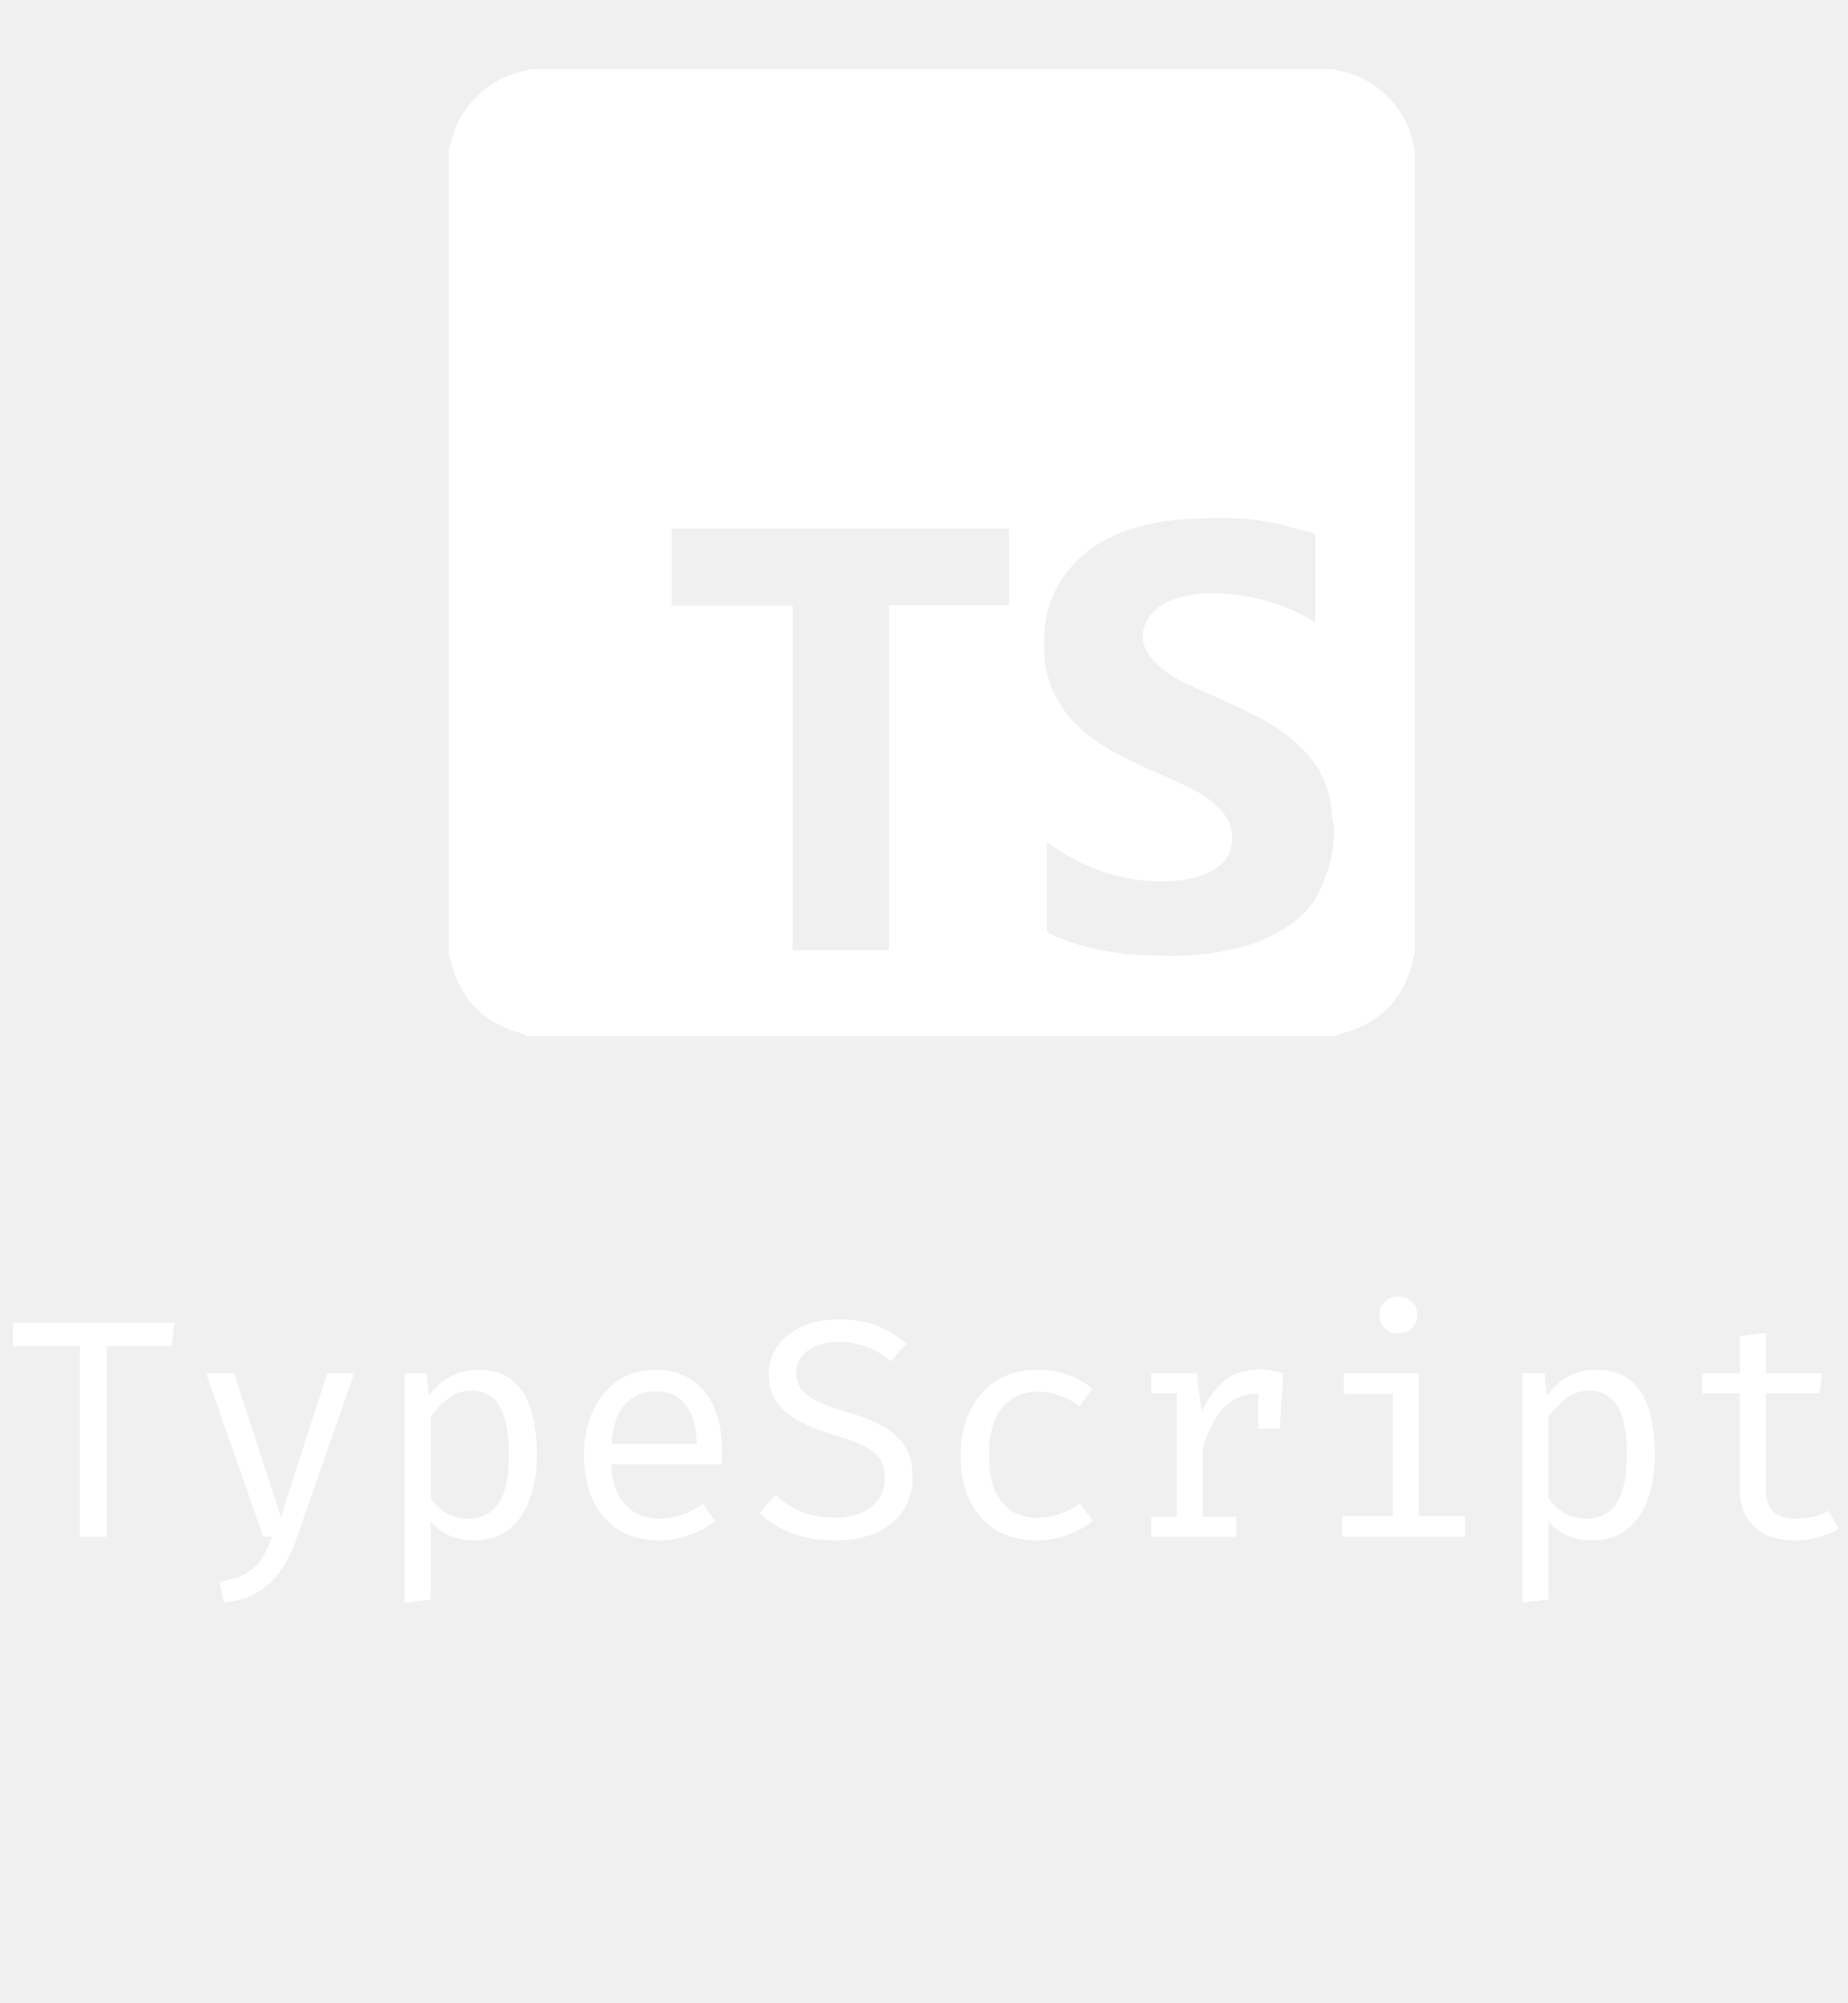
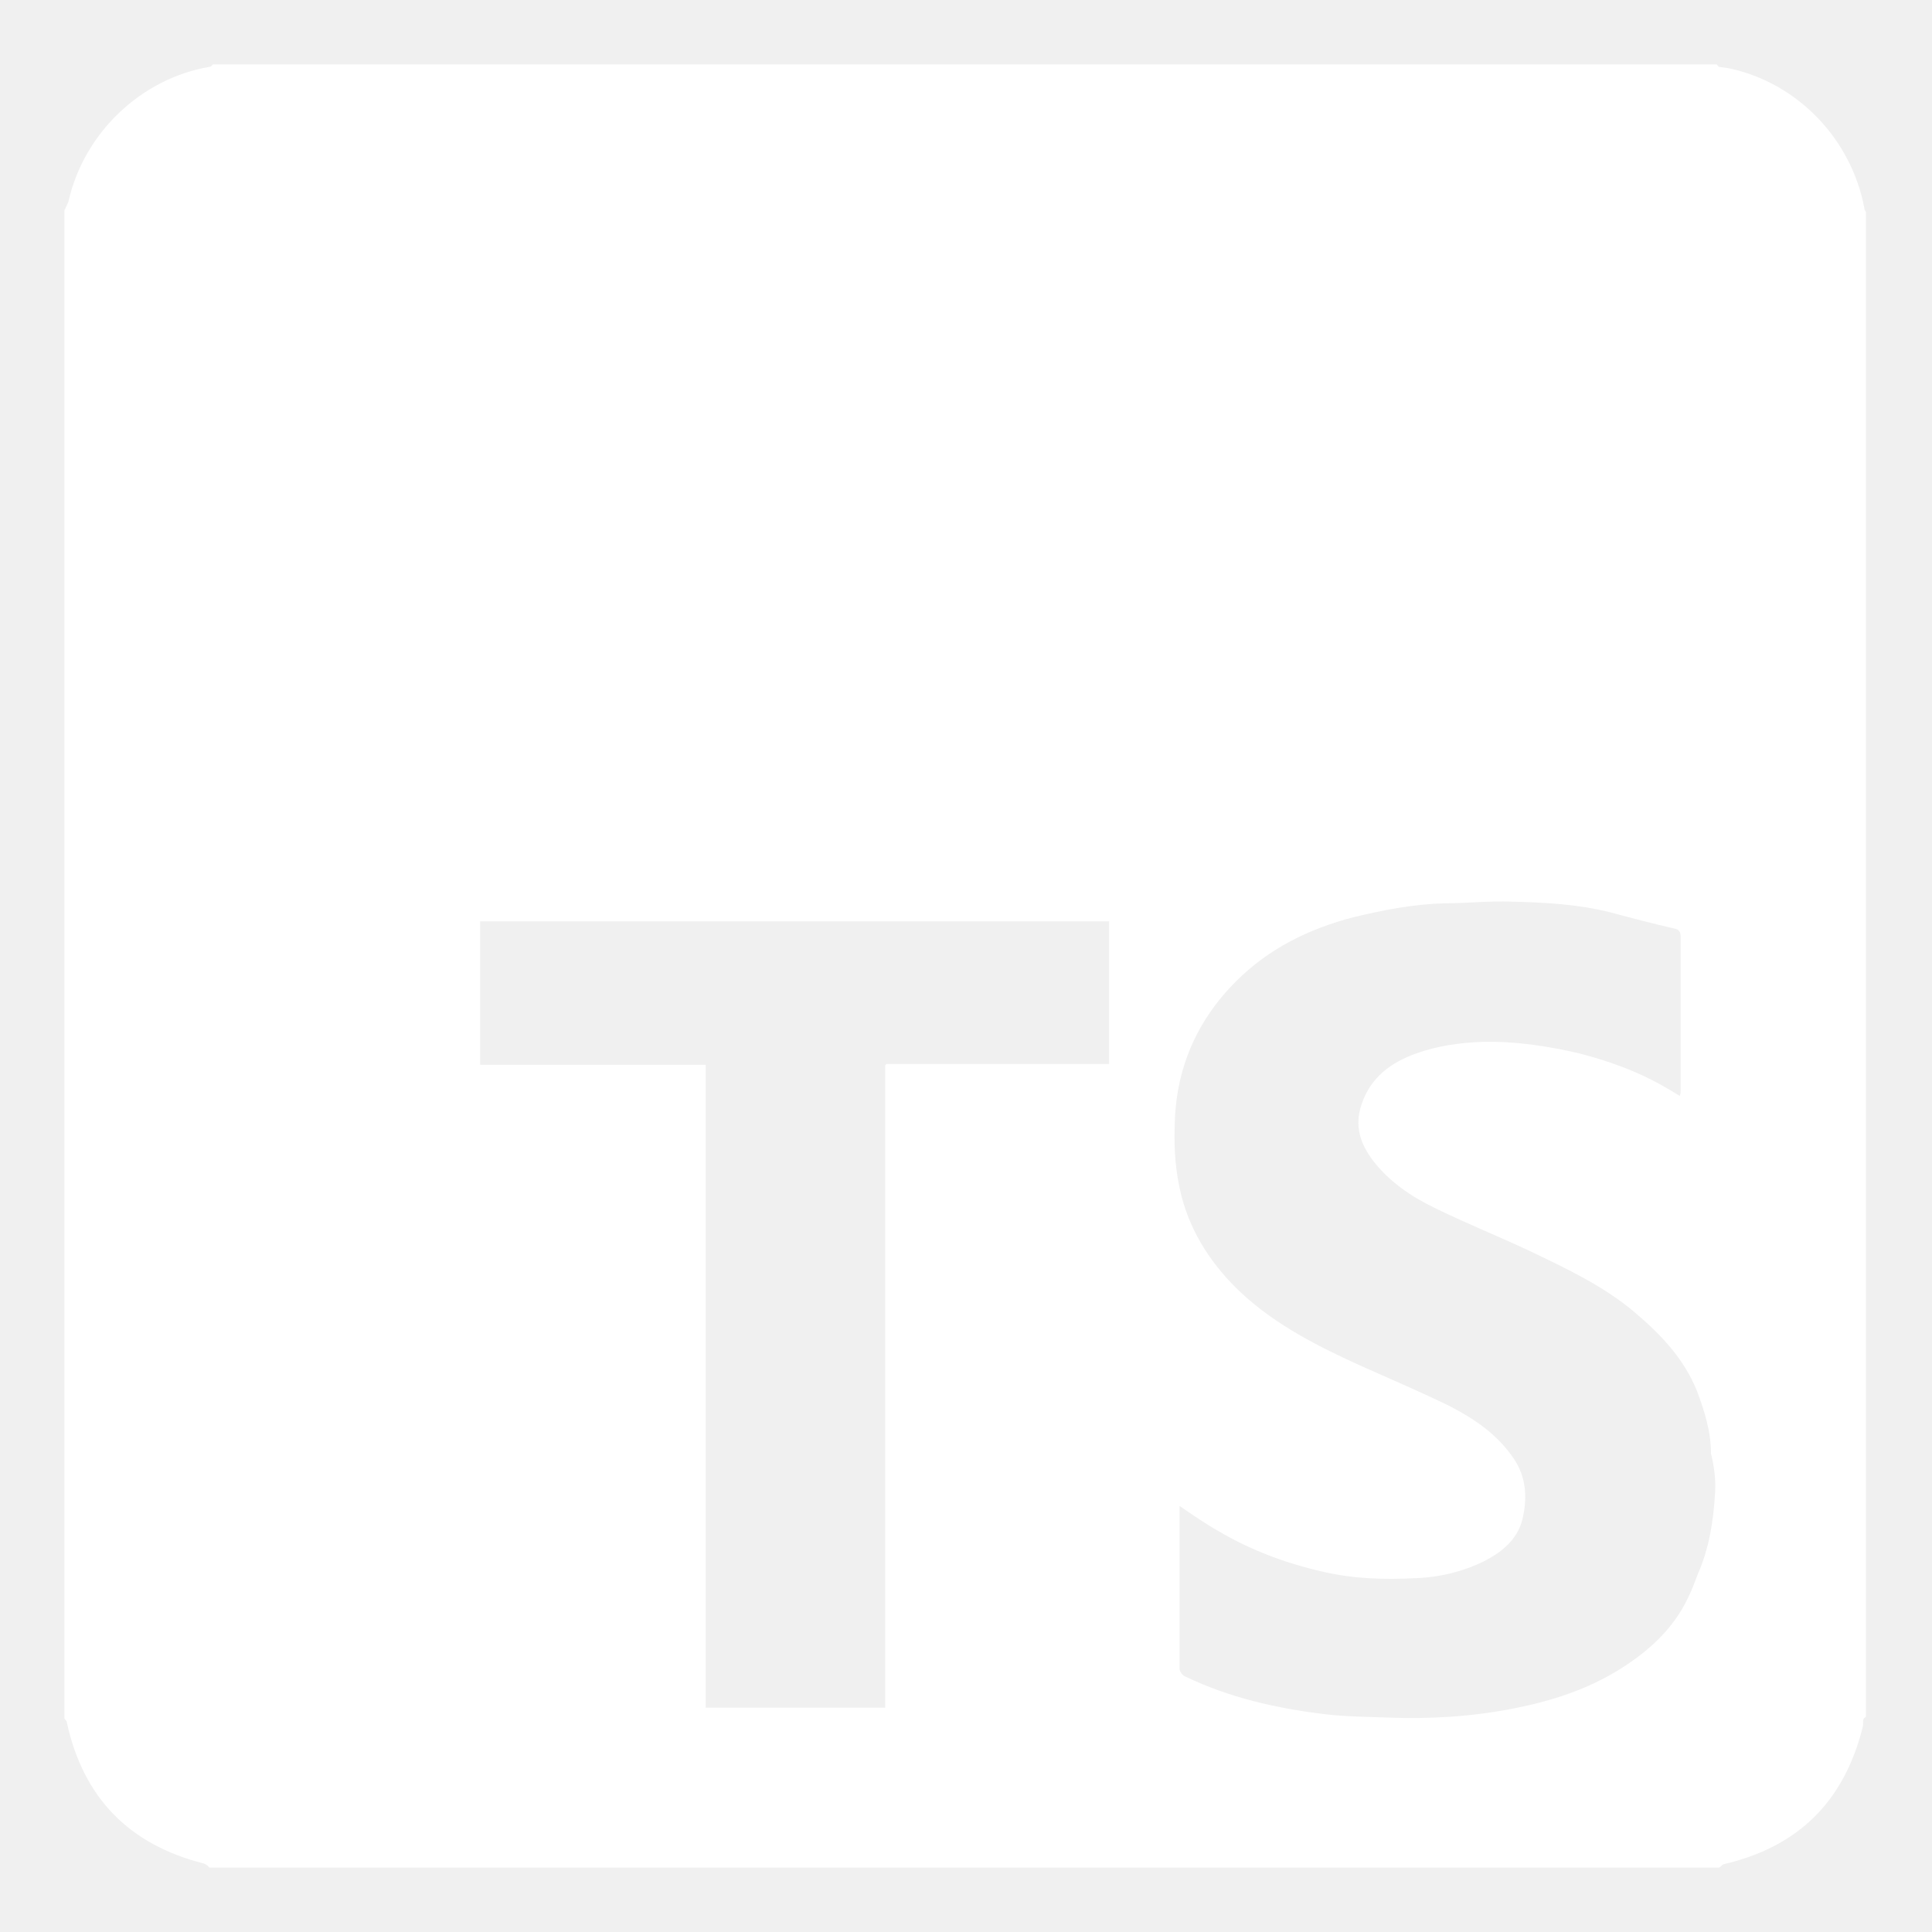
- <svg xmlns="http://www.w3.org/2000/svg" width="107" height="116" viewBox="0 0 107 116" fill="none">
-   <path d="M81.898 8.457C81.491 6.317 79.835 4.586 77.722 4.127C77.62 4.102 77.518 4.102 77.391 4.076C77.365 4.076 77.34 4.025 77.314 4H30.609C30.584 4.025 30.558 4.076 30.508 4.076C28.394 4.433 26.611 6.114 26.127 8.253C26.102 8.329 26.051 8.431 26 8.533V55.365C26.026 55.416 26.076 55.442 26.076 55.492C26.586 57.835 28.012 59.287 30.329 59.873C30.406 59.898 30.457 59.949 30.508 60H77.391C77.442 59.974 77.467 59.924 77.518 59.898C79.835 59.363 81.261 57.963 81.847 55.645C81.873 55.569 81.847 55.467 81.873 55.391C81.873 55.365 81.924 55.34 81.949 55.314V8.609C81.949 8.558 81.898 8.533 81.898 8.457ZM58.469 35.043H58.189C56.075 35.043 53.936 35.043 51.823 35.043C51.721 35.043 51.619 35.043 51.517 35.043C51.517 35.069 51.492 35.069 51.492 35.094C51.492 35.196 51.492 35.298 51.492 35.4V55.034H45.914V35.069H38.911V30.612H58.444V35.043H58.469ZM77.263 48.362C77.212 49.228 77.085 50.068 76.728 50.883C76.627 51.138 76.55 51.367 76.423 51.622C75.965 52.589 75.201 53.277 74.309 53.837C73.291 54.474 72.17 54.83 70.999 55.06C69.7 55.314 68.401 55.391 67.077 55.34C66.44 55.314 65.804 55.314 65.167 55.238C63.664 55.06 62.187 54.728 60.812 54.066C60.736 54.041 60.634 53.914 60.634 53.837C60.634 52.182 60.634 50.527 60.634 48.871C60.634 48.846 60.634 48.82 60.634 48.769C61.041 49.05 61.449 49.33 61.856 49.559C62.849 50.145 63.944 50.552 65.065 50.807C66.033 51.036 67.001 51.061 67.968 51.011C68.707 50.985 69.445 50.807 70.107 50.476C70.693 50.17 71.177 49.763 71.304 49.075C71.432 48.464 71.381 47.853 71.024 47.318C70.515 46.554 69.802 46.07 69.012 45.663C68.121 45.23 67.23 44.848 66.313 44.44C64.963 43.829 63.639 43.167 62.544 42.148C61.653 41.308 60.99 40.315 60.685 39.118C60.507 38.405 60.456 37.692 60.481 36.979C60.507 35.221 61.143 33.719 62.391 32.471C63.41 31.453 64.658 30.841 66.033 30.485C66.975 30.256 67.917 30.077 68.885 30.052C69.573 30.052 70.26 29.975 70.922 30.001C71.966 30.026 72.985 30.077 74.004 30.332C74.666 30.51 75.353 30.689 76.016 30.841C76.143 30.867 76.194 30.943 76.194 31.096C76.194 32.675 76.194 34.279 76.194 35.858C76.194 35.909 76.194 35.96 76.168 36.036C75.965 35.909 75.786 35.807 75.608 35.705C74.793 35.247 73.927 34.941 73.036 34.712C72.043 34.483 71.05 34.33 70.031 34.356C69.343 34.381 68.63 34.483 67.994 34.712C67.204 34.992 66.567 35.451 66.287 36.291C66.058 36.953 66.237 37.513 66.644 38.048C67.153 38.71 67.841 39.169 68.579 39.525C69.573 40.009 70.591 40.417 71.559 40.875C72.679 41.41 73.8 41.944 74.742 42.734C75.557 43.422 76.296 44.185 76.703 45.204C76.932 45.815 77.136 46.452 77.136 47.14C77.238 47.547 77.289 47.955 77.263 48.362Z" fill="white" />
-   <path d="M6.182 77.948V89H4.625V77.948H0.755V76.607H10.106L9.944 77.948H6.182ZM20.521 79.523L17.191 89.063C16.969 89.705 16.687 90.293 16.345 90.827C16.009 91.361 15.568 91.802 15.022 92.15C14.482 92.504 13.795 92.723 12.961 92.807L12.727 91.601C13.381 91.493 13.897 91.328 14.275 91.106C14.653 90.884 14.95 90.599 15.166 90.251C15.388 89.903 15.583 89.486 15.751 89H15.247L11.935 79.523H13.555L16.273 87.848L18.955 79.523H20.521ZM27.669 79.325C28.509 79.325 29.178 79.529 29.676 79.937C30.18 80.345 30.543 80.921 30.765 81.665C30.987 82.403 31.098 83.267 31.098 84.257C31.098 85.211 30.963 86.063 30.693 86.813C30.429 87.557 30.027 88.142 29.487 88.568C28.947 88.994 28.266 89.207 27.444 89.207C26.406 89.207 25.572 88.841 24.942 88.109V92.627L23.43 92.816V79.523H24.717L24.843 80.846C25.191 80.36 25.605 79.985 26.085 79.721C26.571 79.457 27.099 79.325 27.669 79.325ZM27.309 80.54C26.787 80.54 26.325 80.699 25.923 81.017C25.527 81.329 25.2 81.677 24.942 82.061V86.759C25.188 87.125 25.497 87.416 25.869 87.632C26.247 87.842 26.661 87.947 27.111 87.947C27.897 87.947 28.488 87.647 28.884 87.047C29.28 86.447 29.478 85.514 29.478 84.248C29.478 83.42 29.4 82.733 29.244 82.187C29.088 81.635 28.851 81.224 28.533 80.954C28.215 80.678 27.807 80.54 27.309 80.54ZM35.411 84.797C35.441 85.529 35.582 86.129 35.834 86.597C36.086 87.059 36.419 87.401 36.833 87.623C37.247 87.839 37.697 87.947 38.183 87.947C38.669 87.947 39.107 87.875 39.497 87.731C39.893 87.587 40.298 87.374 40.712 87.092L41.423 88.091C40.979 88.439 40.472 88.712 39.902 88.91C39.338 89.108 38.759 89.207 38.165 89.207C37.247 89.207 36.464 89 35.816 88.586C35.168 88.172 34.673 87.596 34.331 86.858C33.995 86.114 33.827 85.253 33.827 84.275C33.827 83.315 33.998 82.463 34.34 81.719C34.682 80.975 35.162 80.39 35.78 79.964C36.398 79.538 37.127 79.325 37.967 79.325C38.765 79.325 39.452 79.514 40.028 79.892C40.604 80.264 41.045 80.798 41.351 81.494C41.663 82.184 41.819 83.009 41.819 83.969C41.819 84.131 41.816 84.284 41.81 84.428C41.804 84.566 41.795 84.689 41.783 84.797H35.411ZM37.985 80.567C37.283 80.567 36.695 80.816 36.221 81.314C35.753 81.812 35.486 82.583 35.42 83.627H40.361C40.343 82.613 40.121 81.851 39.695 81.341C39.269 80.825 38.699 80.567 37.985 80.567ZM52.864 85.571C52.864 86.279 52.687 86.909 52.333 87.461C51.979 88.007 51.466 88.436 50.794 88.748C50.122 89.054 49.303 89.207 48.337 89.207C47.431 89.207 46.609 89.069 45.871 88.793C45.139 88.517 44.512 88.127 43.99 87.623L44.917 86.579C45.349 86.981 45.844 87.302 46.402 87.542C46.96 87.776 47.614 87.893 48.364 87.893C48.868 87.893 49.339 87.812 49.777 87.65C50.215 87.482 50.569 87.23 50.839 86.894C51.109 86.552 51.244 86.12 51.244 85.598C51.244 85.196 51.166 84.854 51.01 84.572C50.854 84.29 50.578 84.041 50.182 83.825C49.786 83.603 49.234 83.387 48.526 83.177C47.71 82.937 47.002 82.667 46.402 82.367C45.808 82.061 45.346 81.686 45.016 81.242C44.692 80.798 44.53 80.249 44.53 79.595C44.53 78.977 44.701 78.428 45.043 77.948C45.385 77.468 45.856 77.093 46.456 76.823C47.062 76.547 47.758 76.409 48.544 76.409C49.402 76.409 50.146 76.532 50.776 76.778C51.412 77.018 51.988 77.366 52.504 77.822L51.586 78.839C51.142 78.443 50.665 78.158 50.155 77.984C49.645 77.804 49.126 77.714 48.598 77.714C48.148 77.714 47.734 77.783 47.356 77.921C46.984 78.053 46.684 78.254 46.456 78.524C46.234 78.788 46.123 79.127 46.123 79.541C46.123 79.895 46.219 80.201 46.411 80.459C46.603 80.717 46.927 80.954 47.383 81.17C47.839 81.38 48.46 81.602 49.246 81.836C49.888 82.022 50.482 82.256 51.028 82.538C51.58 82.814 52.024 83.192 52.36 83.672C52.696 84.146 52.864 84.779 52.864 85.571ZM60.093 87.902C60.567 87.902 61.008 87.824 61.416 87.668C61.83 87.512 62.211 87.314 62.559 87.074L63.297 88.064C62.883 88.418 62.385 88.697 61.803 88.901C61.221 89.105 60.651 89.207 60.093 89.207C59.151 89.207 58.347 89.006 57.681 88.604C57.021 88.196 56.517 87.626 56.169 86.894C55.821 86.156 55.647 85.292 55.647 84.302C55.647 83.354 55.821 82.505 56.169 81.755C56.523 80.999 57.03 80.405 57.69 79.973C58.356 79.541 59.163 79.325 60.111 79.325C60.717 79.325 61.284 79.418 61.812 79.604C62.346 79.784 62.835 80.057 63.279 80.423L62.541 81.431C62.139 81.149 61.734 80.939 61.326 80.801C60.924 80.657 60.513 80.585 60.093 80.585C59.277 80.585 58.605 80.891 58.077 81.503C57.549 82.115 57.285 83.048 57.285 84.302C57.285 85.142 57.405 85.829 57.645 86.363C57.891 86.891 58.224 87.281 58.644 87.533C59.07 87.779 59.553 87.902 60.093 87.902ZM66.692 89V87.839H68.168V80.684H66.692V79.523H69.32L69.599 81.764C69.965 80.984 70.409 80.381 70.931 79.955C71.453 79.529 72.143 79.316 73.001 79.316C73.265 79.316 73.499 79.337 73.703 79.379C73.913 79.415 74.126 79.463 74.342 79.523L73.901 80.873C73.703 80.819 73.523 80.78 73.361 80.756C73.199 80.726 73.013 80.711 72.803 80.711C72.077 80.711 71.453 80.969 70.931 81.485C70.409 82.001 69.992 82.781 69.68 83.825V87.839H71.606V89H66.692ZM72.884 82.727V80.666L73.037 79.523H74.342L74.126 82.727H72.884ZM82.192 79.523V87.803H84.865V89H77.755V87.803H80.68V80.72H77.845V79.523H82.192ZM80.986 75.086C81.322 75.086 81.589 75.188 81.787 75.392C81.991 75.596 82.093 75.845 82.093 76.139C82.093 76.445 81.991 76.703 81.787 76.913C81.589 77.117 81.322 77.219 80.986 77.219C80.668 77.219 80.407 77.117 80.203 76.913C79.999 76.703 79.897 76.445 79.897 76.139C79.897 75.845 79.999 75.596 80.203 75.392C80.407 75.188 80.668 75.086 80.986 75.086ZM92.427 79.325C93.267 79.325 93.936 79.529 94.434 79.937C94.938 80.345 95.301 80.921 95.523 81.665C95.745 82.403 95.856 83.267 95.856 84.257C95.856 85.211 95.721 86.063 95.451 86.813C95.187 87.557 94.785 88.142 94.245 88.568C93.705 88.994 93.024 89.207 92.202 89.207C91.164 89.207 90.33 88.841 89.7 88.109V92.627L88.188 92.816V79.523H89.475L89.601 80.846C89.949 80.36 90.363 79.985 90.843 79.721C91.329 79.457 91.857 79.325 92.427 79.325ZM92.067 80.54C91.545 80.54 91.083 80.699 90.681 81.017C90.285 81.329 89.958 81.677 89.7 82.061V86.759C89.946 87.125 90.255 87.416 90.627 87.632C91.005 87.842 91.419 87.947 91.869 87.947C92.655 87.947 93.246 87.647 93.642 87.047C94.038 86.447 94.236 85.514 94.236 84.248C94.236 83.42 94.158 82.733 94.002 82.187C93.846 81.635 93.609 81.224 93.291 80.954C92.973 80.678 92.565 80.54 92.067 80.54ZM106.505 88.523C106.181 88.739 105.788 88.907 105.326 89.027C104.864 89.147 104.411 89.207 103.967 89.207C102.947 89.207 102.161 88.94 101.609 88.406C101.057 87.872 100.781 87.185 100.781 86.345V80.693H98.603V79.523H100.781V77.372L102.293 77.192V79.523H105.569L105.389 80.693H102.293V86.327C102.293 86.855 102.431 87.257 102.707 87.533C102.989 87.809 103.454 87.947 104.102 87.947C104.456 87.947 104.783 87.905 105.083 87.821C105.383 87.737 105.662 87.629 105.92 87.497L106.505 88.523Z" fill="white" />
+ <svg xmlns="http://www.w3.org/2000/svg" width="60" height="60" viewBox="0 0 60 60" fill="none">
+   <path d="M57.898 6.457C57.491 4.317 55.835 2.586 53.722 2.127C53.62 2.102 53.518 2.102 53.391 2.076C53.365 2.076 53.34 2.025 53.314 2H6.609C6.584 2.025 6.558 2.076 6.508 2.076C4.394 2.433 2.611 4.114 2.127 6.253C2.102 6.329 2.051 6.431 2 6.533V53.365C2.025 53.416 2.076 53.442 2.076 53.492C2.586 55.835 4.012 57.287 6.329 57.873C6.406 57.898 6.457 57.949 6.508 58H53.391C53.442 57.974 53.467 57.924 53.518 57.898C55.835 57.363 57.261 55.963 57.847 53.645C57.873 53.569 57.847 53.467 57.873 53.391C57.873 53.365 57.924 53.34 57.949 53.314V6.609C57.949 6.558 57.898 6.533 57.898 6.457ZM34.469 33.043H34.189C32.075 33.043 29.936 33.043 27.823 33.043C27.721 33.043 27.619 33.043 27.517 33.043C27.517 33.069 27.492 33.069 27.492 33.094C27.492 33.196 27.492 33.298 27.492 33.4V53.034H21.915V33.069H14.911V28.612H34.444V33.043H34.469ZM53.263 46.362C53.212 47.228 53.085 48.068 52.728 48.883C52.627 49.138 52.55 49.367 52.423 49.622C51.965 50.589 51.201 51.277 50.309 51.837C49.291 52.474 48.17 52.83 46.999 53.06C45.7 53.314 44.401 53.391 43.077 53.34C42.44 53.314 41.804 53.314 41.167 53.238C39.664 53.06 38.187 52.728 36.812 52.066C36.736 52.041 36.634 51.914 36.634 51.837C36.634 50.182 36.634 48.527 36.634 46.871C36.634 46.846 36.634 46.82 36.634 46.769C37.041 47.05 37.449 47.33 37.856 47.559C38.849 48.145 39.944 48.552 41.065 48.807C42.033 49.036 43.001 49.061 43.968 49.011C44.707 48.985 45.445 48.807 46.107 48.476C46.693 48.17 47.177 47.763 47.304 47.075C47.432 46.464 47.381 45.853 47.024 45.318C46.515 44.554 45.802 44.07 45.012 43.663C44.121 43.23 43.23 42.848 42.313 42.44C40.963 41.829 39.639 41.167 38.544 40.148C37.653 39.308 36.99 38.315 36.685 37.118C36.507 36.405 36.456 35.692 36.481 34.979C36.507 33.221 37.143 31.719 38.391 30.471C39.41 29.453 40.658 28.841 42.033 28.485C42.975 28.256 43.917 28.077 44.885 28.052C45.572 28.052 46.26 27.975 46.922 28.001C47.966 28.026 48.985 28.077 50.004 28.332C50.666 28.51 51.353 28.689 52.016 28.841C52.143 28.867 52.194 28.943 52.194 29.096C52.194 30.675 52.194 32.279 52.194 33.858C52.194 33.909 52.194 33.96 52.168 34.036C51.965 33.909 51.786 33.807 51.608 33.705C50.793 33.247 49.927 32.941 49.036 32.712C48.043 32.483 47.05 32.33 46.031 32.356C45.343 32.381 44.63 32.483 43.994 32.712C43.204 32.992 42.568 33.451 42.287 34.291C42.058 34.953 42.236 35.513 42.644 36.048C43.153 36.71 43.841 37.169 44.579 37.525C45.572 38.009 46.591 38.417 47.559 38.875C48.679 39.41 49.8 39.944 50.742 40.734C51.557 41.422 52.296 42.185 52.703 43.204C52.932 43.815 53.136 44.452 53.136 45.14C53.238 45.547 53.289 45.955 53.263 46.362Z" fill="white" />
</svg>
